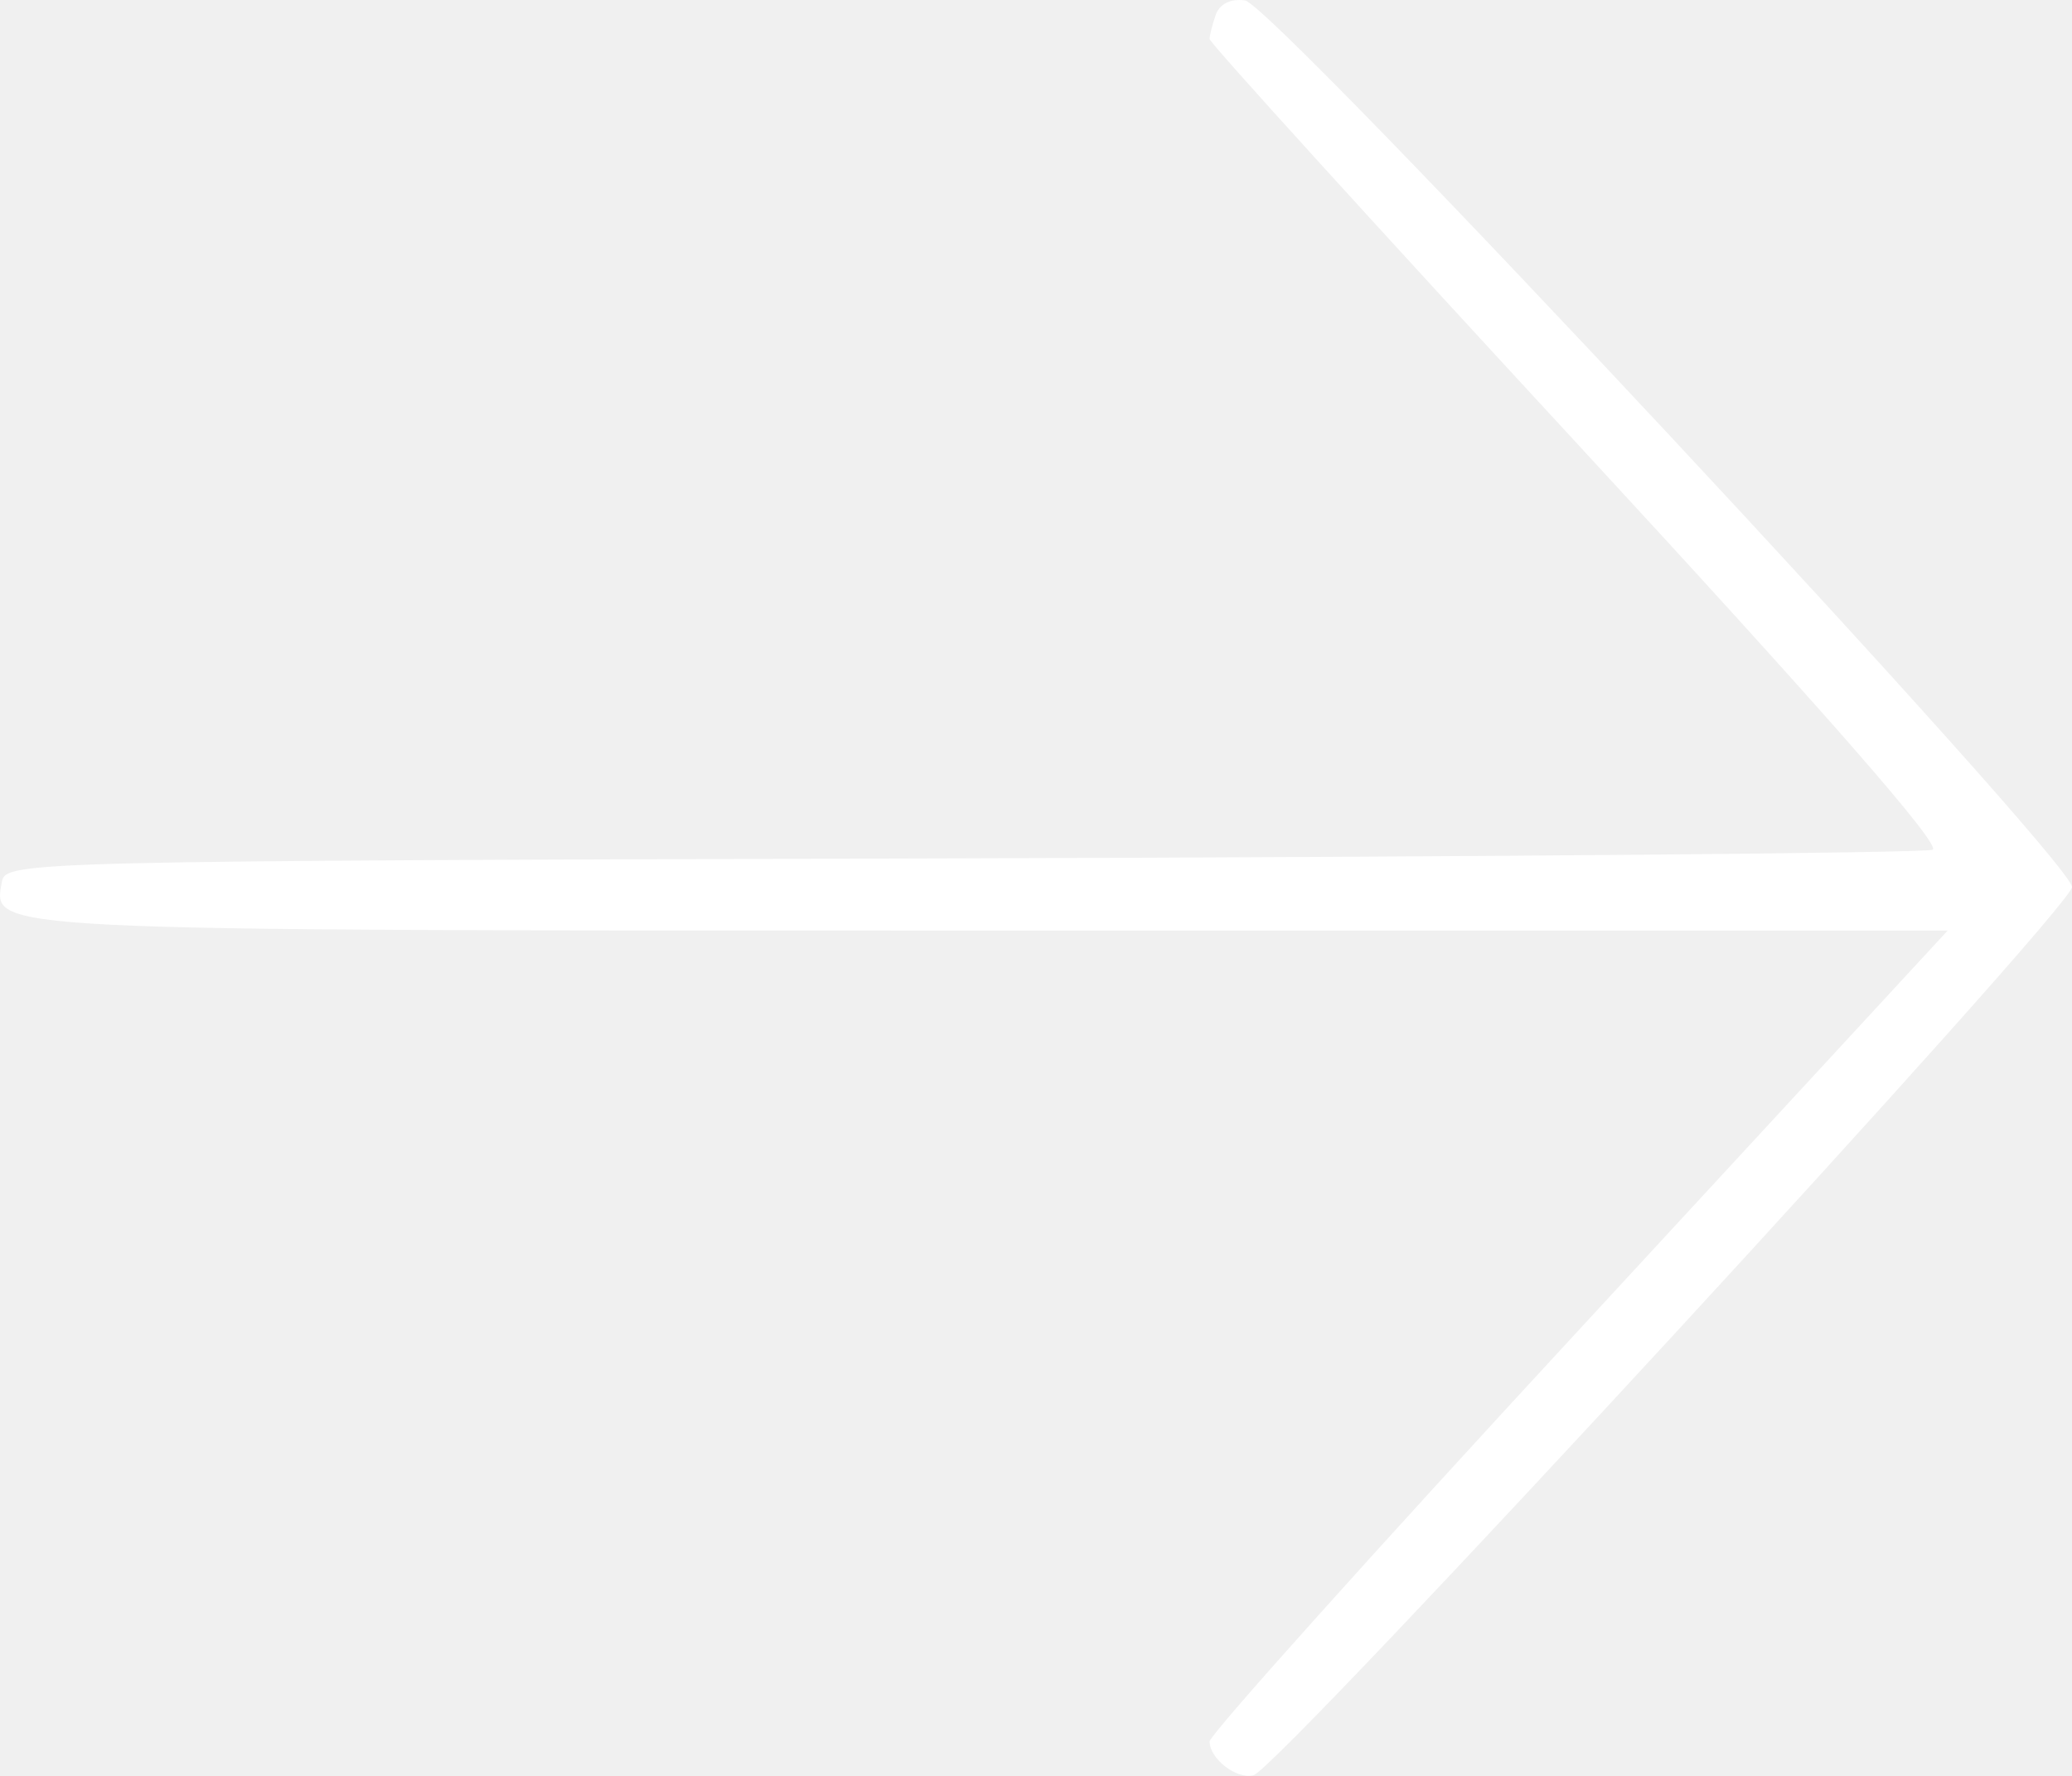
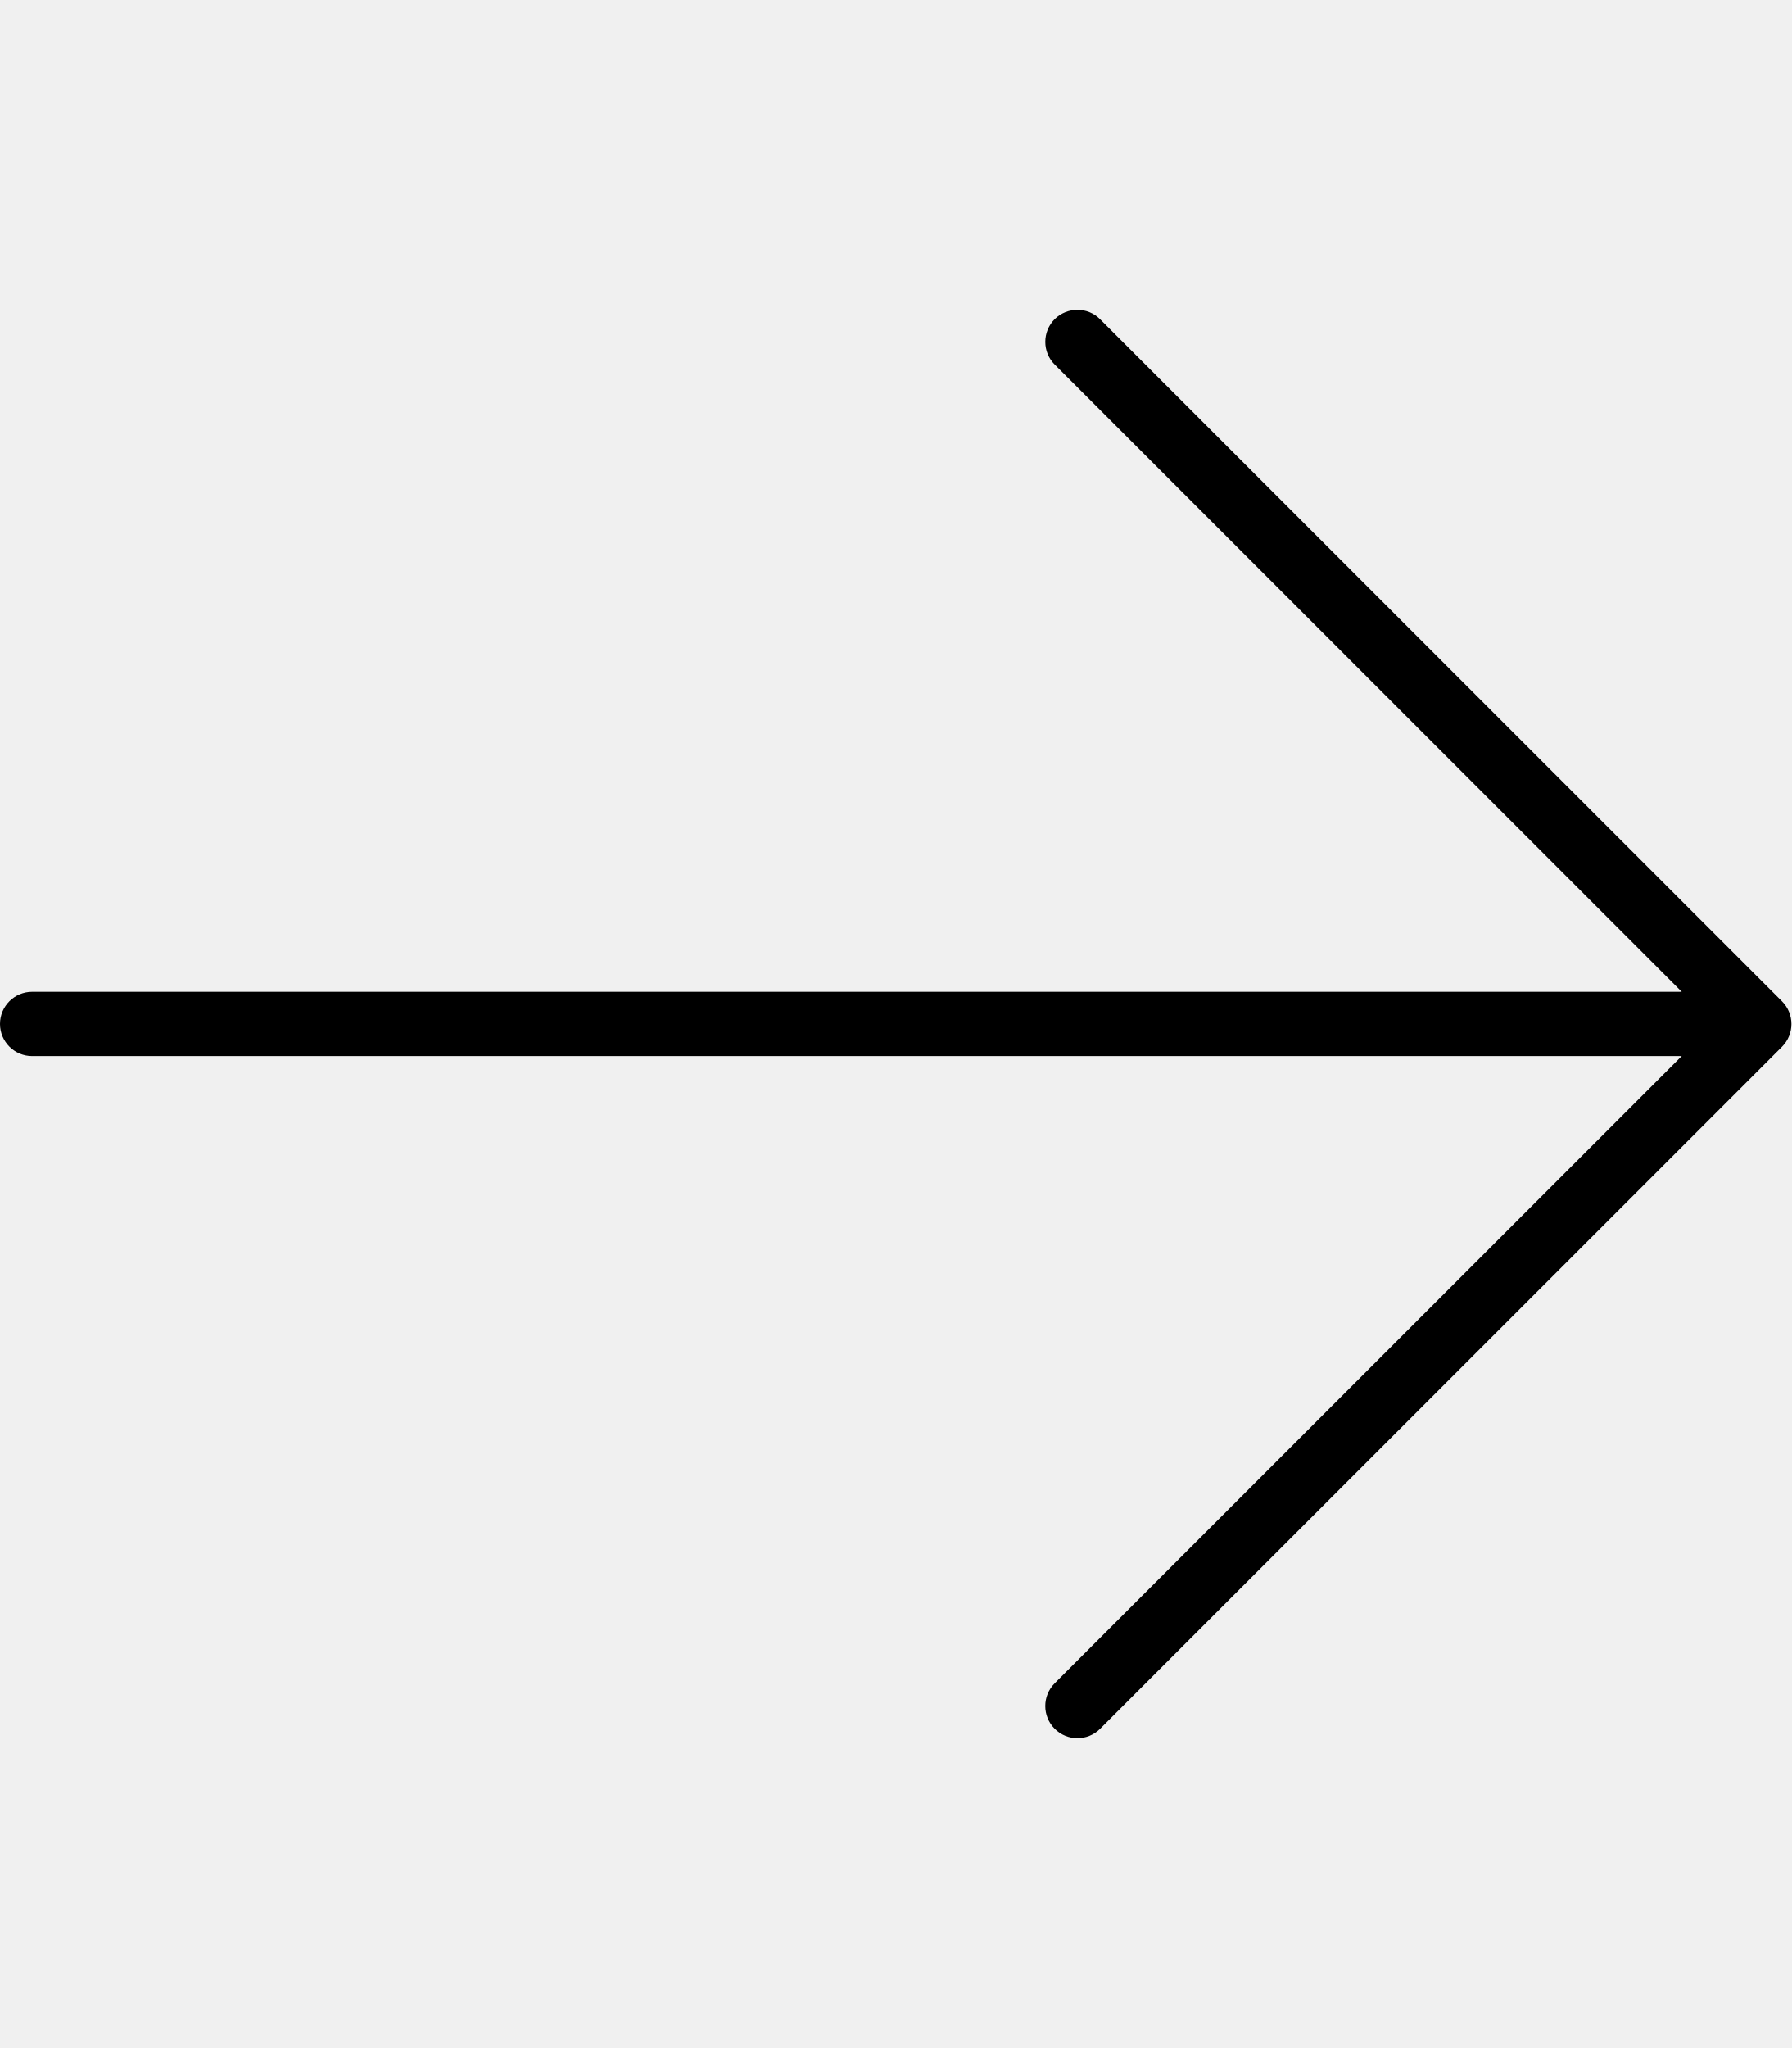
- <svg xmlns="http://www.w3.org/2000/svg" width="14" height="12" viewBox="0 0 14 12" fill="none">
-   <path fill-rule="evenodd" clip-rule="evenodd" d="M8.215 0.099C8.192 0.164 8.173 0.238 8.173 0.264C8.173 0.289 9.294 1.523 10.664 3.006C12.332 4.812 13.123 5.716 13.058 5.742C13.005 5.764 10.054 5.79 6.5 5.8C0.171 5.817 0.037 5.82 0.013 5.958C-0.047 6.294 -0.167 6.288 6.695 6.288H13.16L10.667 8.988C9.295 10.472 8.173 11.723 8.173 11.767C8.173 11.884 8.353 12.024 8.469 11.996C8.634 11.957 14 6.134 14 5.994C14 5.811 8.608 0.031 8.412 0.003C8.317 -0.011 8.241 0.026 8.215 0.099Z" fill="white" />
+ <svg xmlns="http://www.w3.org/2000/svg" viewBox="0 0 448 512">
+   <path d="M275.1 79.82l170.5 170.5c3.14 3.14 3.14 8.226 0 11.37l-170.5 170.5c-3.14 3.14-8.226 3.14-11.37 0c-3.14-3.14-3.14-8.226 0-11.37l156.8-156.8H8.037c-4.427 0-8.036-3.593-8.036-8.036s3.609-8.039 8.036-8.039h412.5l-156.8-156.8c-3.14-3.14-3.14-8.226 0-11.37C266.9 76.68 272 76.68 275.1 79.82z" />
</svg>
